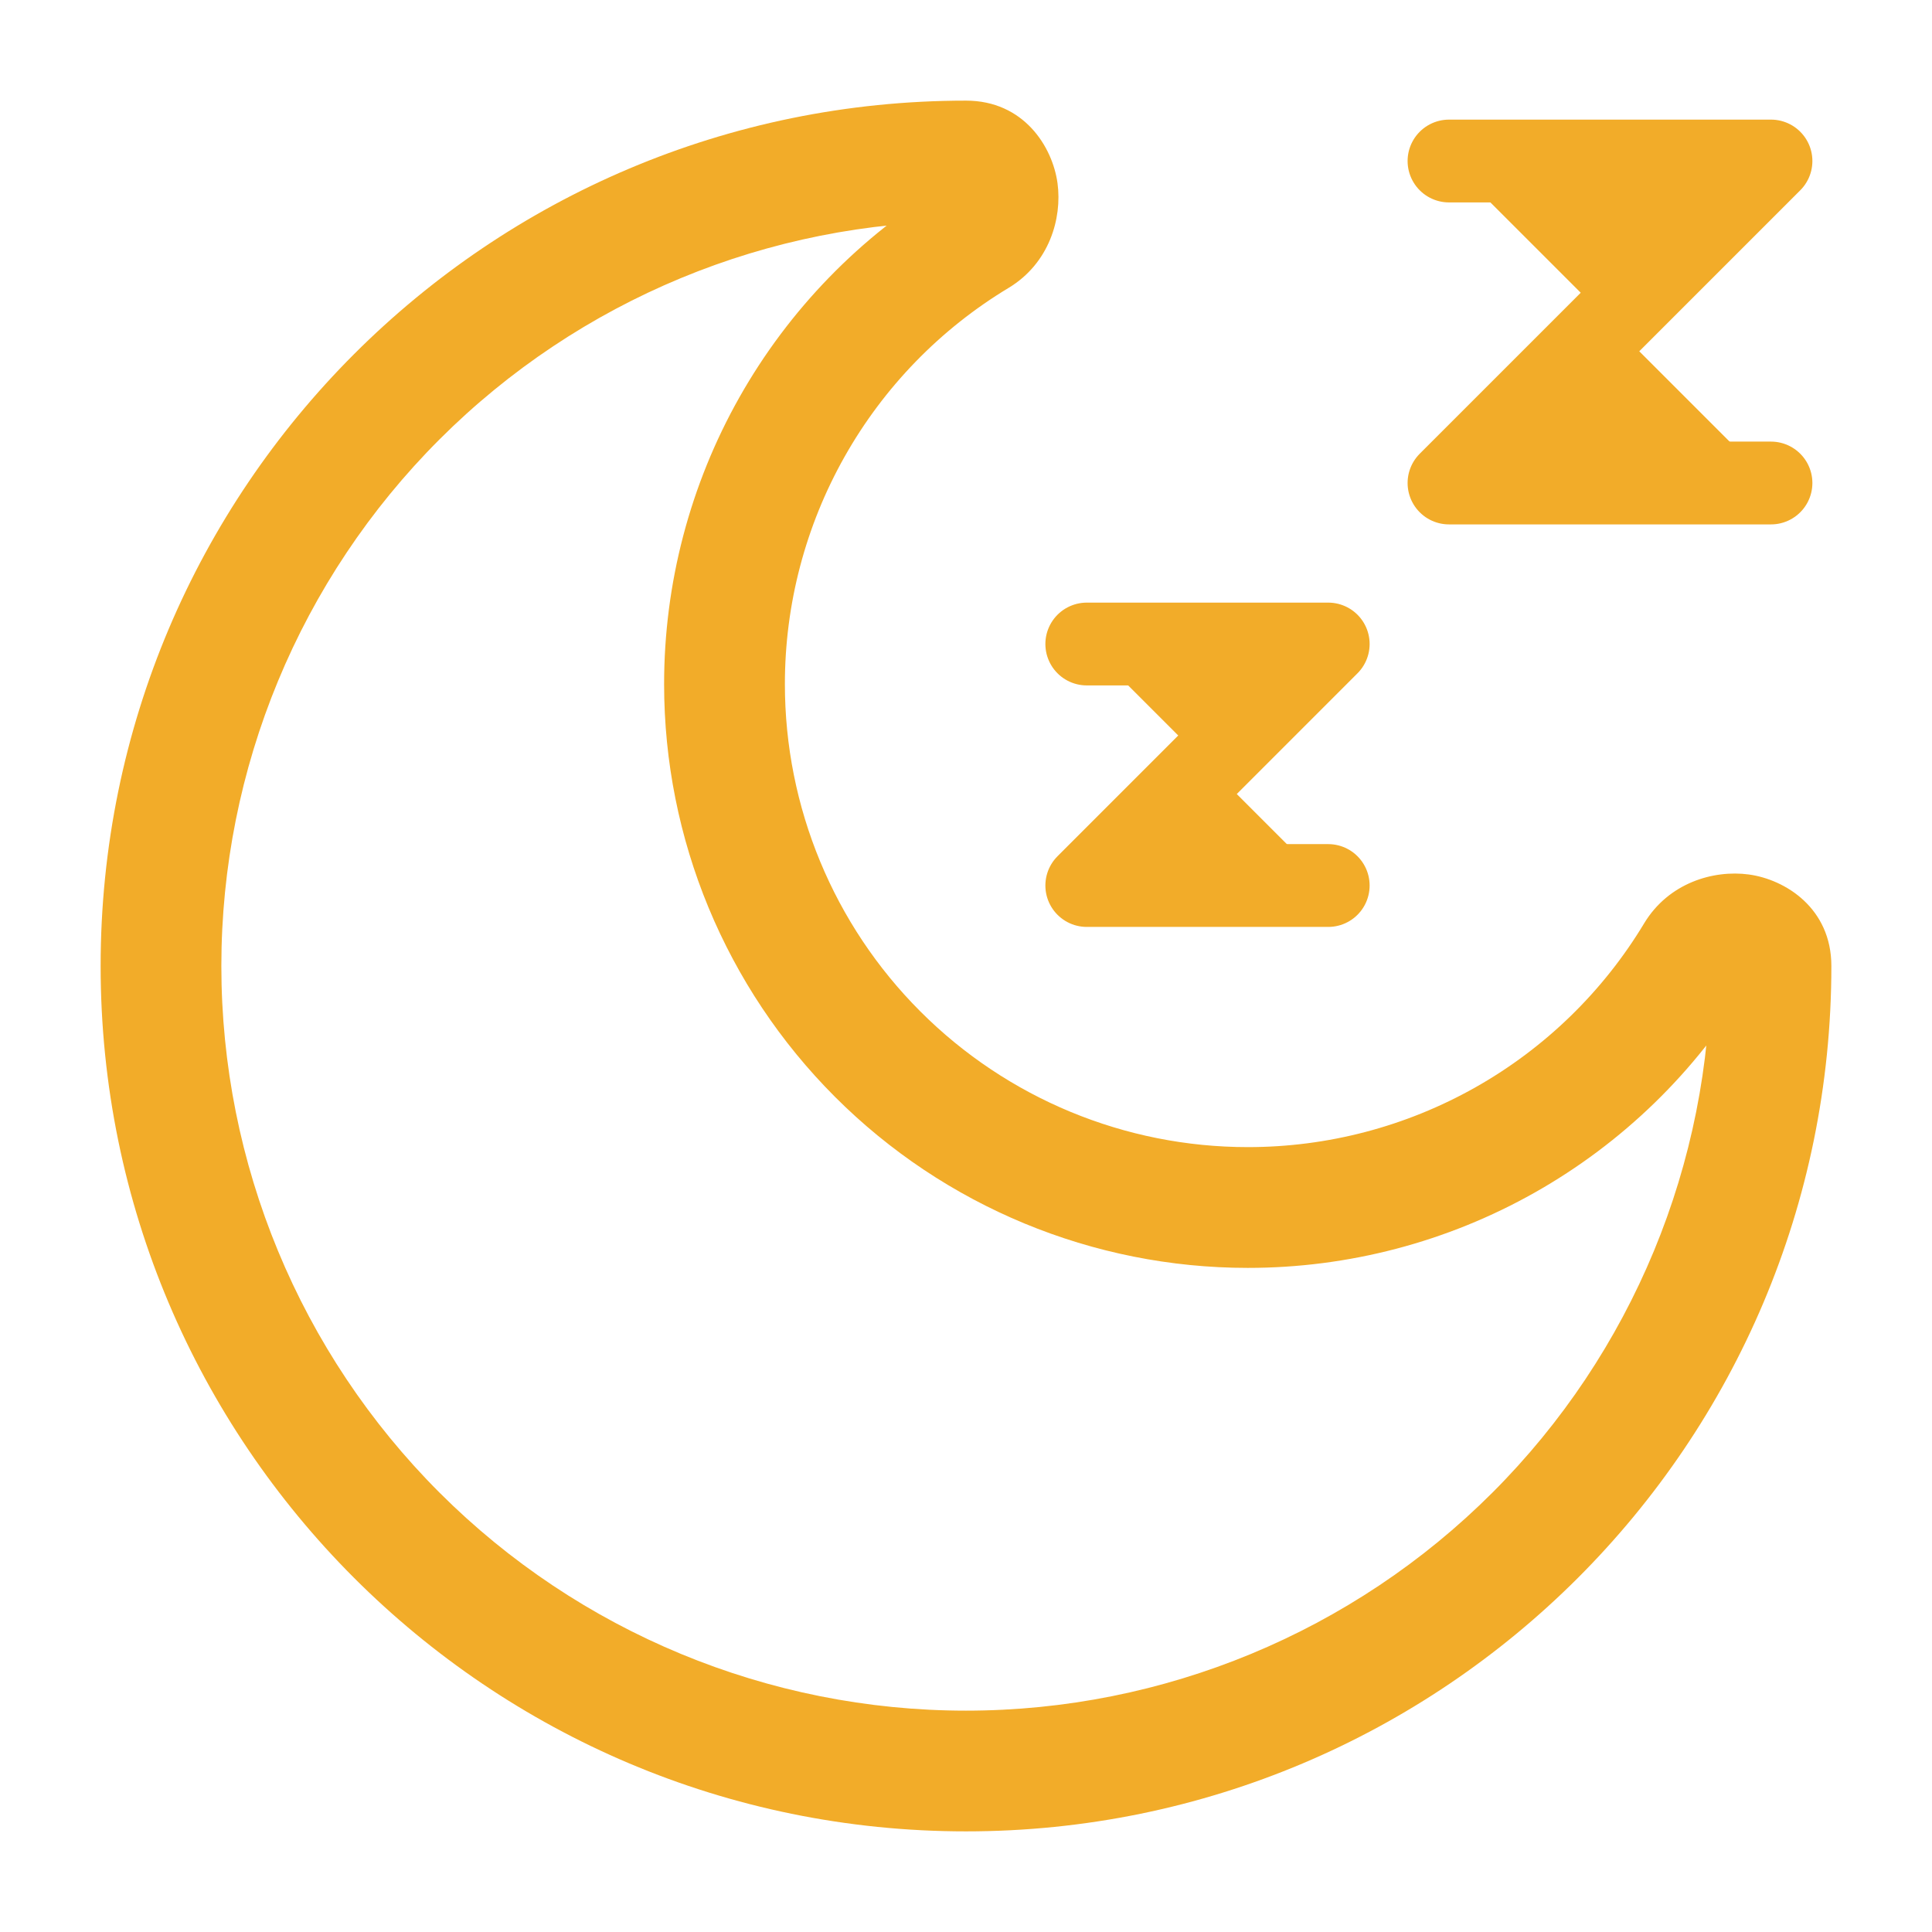
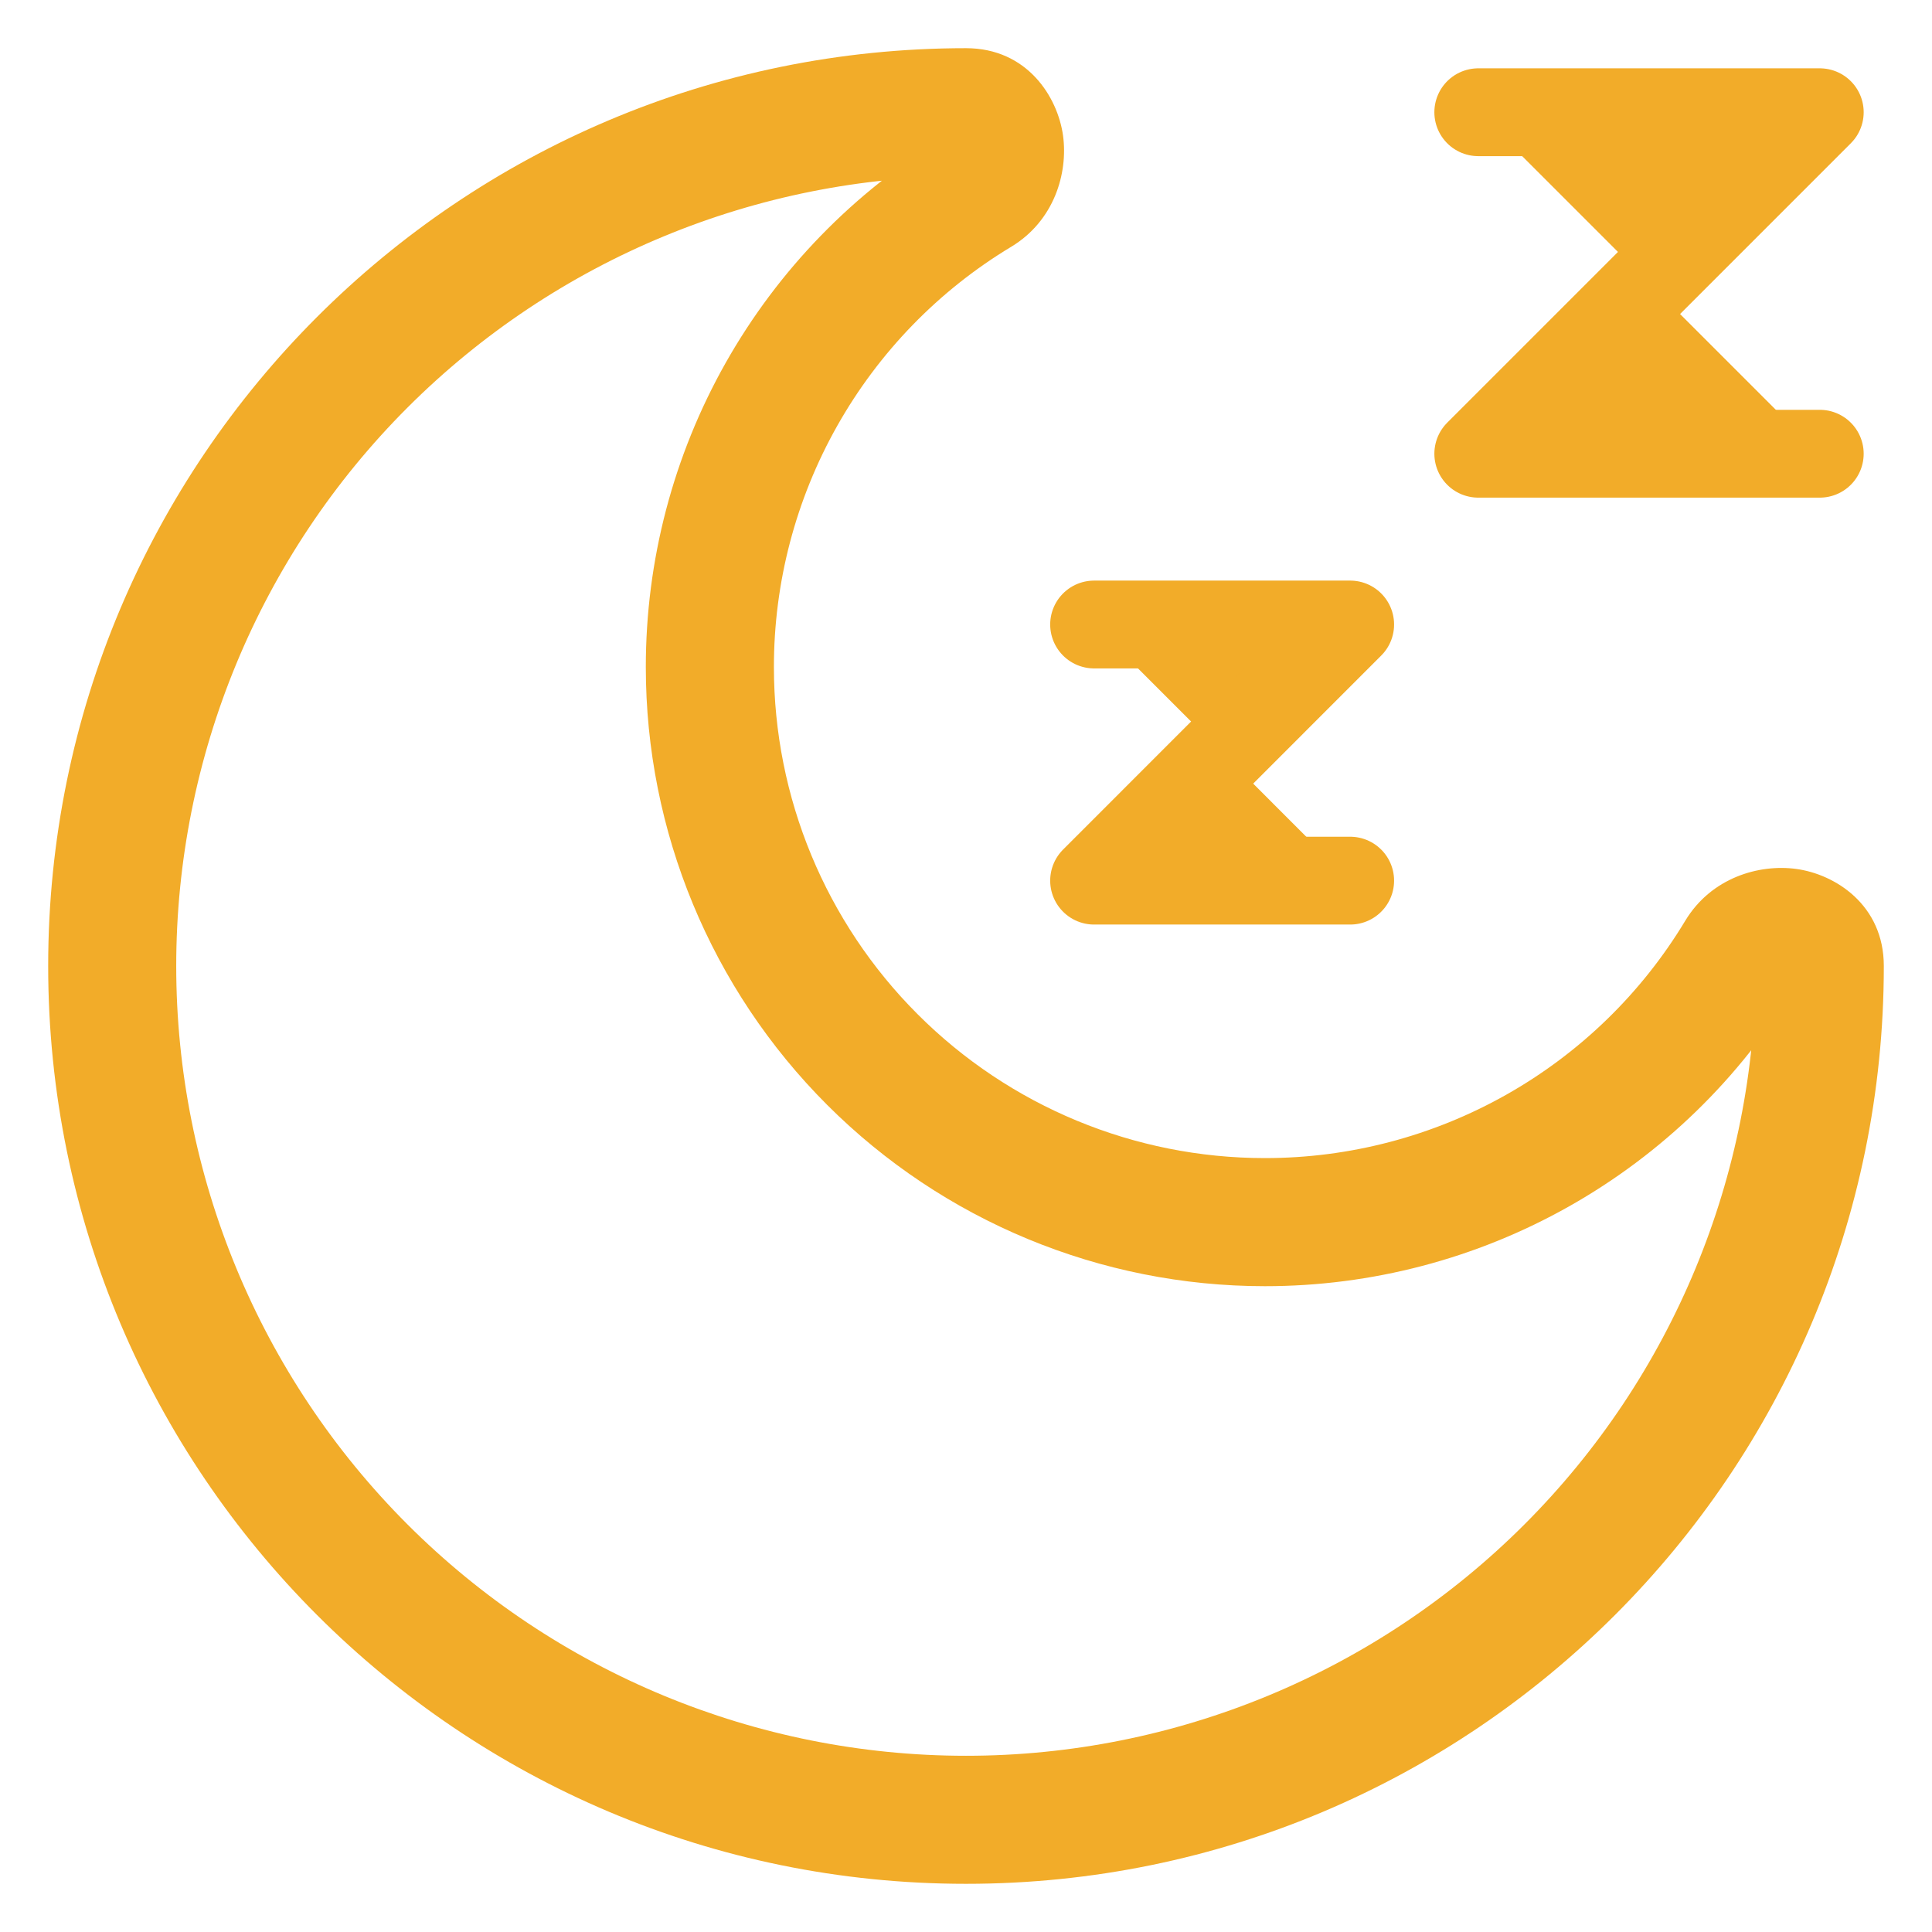
- <svg xmlns="http://www.w3.org/2000/svg" width="35" height="35" viewBox="0 0 35 35" fill="none">
-   <path d="M19.688 11.667H24.062L19.688 16.042H24.062M26.25 2.917H32.083L26.25 8.75H32.083" fill="#F2AC29" />
-   <path d="M19.688 11.667H24.062L19.688 16.042H24.062M26.25 2.917H32.083L26.25 8.75H32.083" stroke="#F2AC29" stroke-width="1.5" stroke-linecap="round" stroke-linejoin="round" />
-   <path d="M30.989 17.5C30.989 21.078 29.568 24.509 27.038 27.039C24.509 29.568 21.078 30.99 17.5 30.99V33.177C26.158 33.177 33.177 26.158 33.177 17.5H30.989ZM17.5 30.99C13.922 30.99 10.491 29.568 7.961 27.039C5.431 24.509 4.01 21.078 4.01 17.5H1.823C1.823 26.158 8.842 33.177 17.5 33.177V30.99ZM4.01 17.5C4.01 13.922 5.431 10.491 7.961 7.961C10.491 5.432 13.922 4.01 17.5 4.01V1.823C8.842 1.823 1.823 8.842 1.823 17.5H4.01ZM22.604 20.781C20.38 20.781 18.247 19.898 16.675 18.325C15.102 16.753 14.219 14.62 14.219 12.396H12.031C12.031 15.2 13.145 17.889 15.128 19.872C17.111 21.855 19.8 22.969 22.604 22.969V20.781ZM29.786 16.726C29.041 17.964 27.987 18.988 26.729 19.698C25.47 20.409 24.049 20.782 22.604 20.781V22.969C24.426 22.97 26.218 22.5 27.804 21.604C29.391 20.708 30.719 19.418 31.66 17.857L29.786 16.726ZM14.219 12.396C14.218 10.951 14.591 9.53 15.302 8.271C16.012 7.013 17.036 5.959 18.274 5.214L17.142 3.341C15.582 4.282 14.292 5.61 13.396 7.196C12.5 8.783 12.03 10.574 12.031 12.396H14.219ZM17.5 4.01C17.352 4.007 17.211 3.945 17.109 3.838C17.046 3.777 17.005 3.698 16.989 3.612C16.984 3.567 16.986 3.436 17.142 3.341L18.274 5.214C19.008 4.77 19.244 3.958 19.158 3.319C19.067 2.656 18.546 1.823 17.5 1.823V4.01ZM31.66 17.857C31.564 18.013 31.433 18.016 31.387 18.01C31.302 17.995 31.222 17.953 31.162 17.891C31.055 17.788 30.993 17.648 30.989 17.5H33.177C33.177 16.454 32.344 15.932 31.681 15.842C31.042 15.756 30.23 15.992 29.786 16.726L31.66 17.857Z" fill="#F2AC29" />
+ <svg xmlns="http://www.w3.org/2000/svg" width="33" height="33" viewBox="0 0 33 33" fill="none">
+   <path d="M18.688 10.667H23.062L18.688 15.042H23.062M25.25 1.917H31.083L25.25 7.75H31.083" fill="#F2AC29" />
+   <path d="M18.688 10.667H23.062L18.688 15.042H23.062M25.25 1.917H31.083L25.25 7.75H31.083" stroke="#F2AC29" stroke-width="1.5" stroke-linecap="round" stroke-linejoin="round" />
+   <path d="M29.989 16.5C29.989 20.078 28.568 23.509 26.038 26.039C23.509 28.568 20.078 29.99 16.5 29.99V32.177C25.158 32.177 32.177 25.158 32.177 16.5H29.989ZM16.5 29.99C12.922 29.99 9.491 28.568 6.961 26.039C4.431 23.509 3.01 20.078 3.01 16.5H0.823C0.823 25.158 7.842 32.177 16.5 32.177V29.99ZM3.01 16.5C3.01 12.922 4.431 9.491 6.961 6.961C9.491 4.432 12.922 3.01 16.5 3.01V0.823C7.842 0.823 0.823 7.842 0.823 16.5H3.01ZM21.604 19.781C19.38 19.781 17.247 18.898 15.675 17.325C14.102 15.753 13.219 13.62 13.219 11.396H11.031C11.031 14.2 12.145 16.889 14.128 18.872C16.111 20.855 18.8 21.969 21.604 21.969V19.781ZM28.786 15.726C28.041 16.964 26.987 17.988 25.729 18.698C24.47 19.409 23.049 19.782 21.604 19.781V21.969C23.426 21.97 25.218 21.5 26.804 20.604C28.391 19.708 29.719 18.418 30.66 16.857L28.786 15.726ZM13.219 11.396C13.218 9.951 13.591 8.53 14.302 7.271C15.012 6.013 16.036 4.959 17.274 4.214L16.142 2.341C14.582 3.282 13.292 4.61 12.396 6.196C11.5 7.783 11.03 9.574 11.031 11.396H13.219ZM16.5 3.01C16.352 3.007 16.211 2.945 16.109 2.838C16.046 2.777 16.005 2.698 15.989 2.612C15.984 2.567 15.986 2.436 16.142 2.341L17.274 4.214C18.008 3.77 18.244 2.958 18.158 2.319C18.067 1.656 17.546 0.823 16.5 0.823V3.01ZM30.66 16.857C30.564 17.013 30.433 17.016 30.387 17.01C30.302 16.995 30.222 16.953 30.162 16.891C30.055 16.788 29.993 16.648 29.989 16.5H32.177C32.177 15.454 31.344 14.932 30.681 14.842C30.042 14.756 29.23 14.992 28.786 15.726L30.66 16.857Z" fill="#F2AC29" />
</svg>
